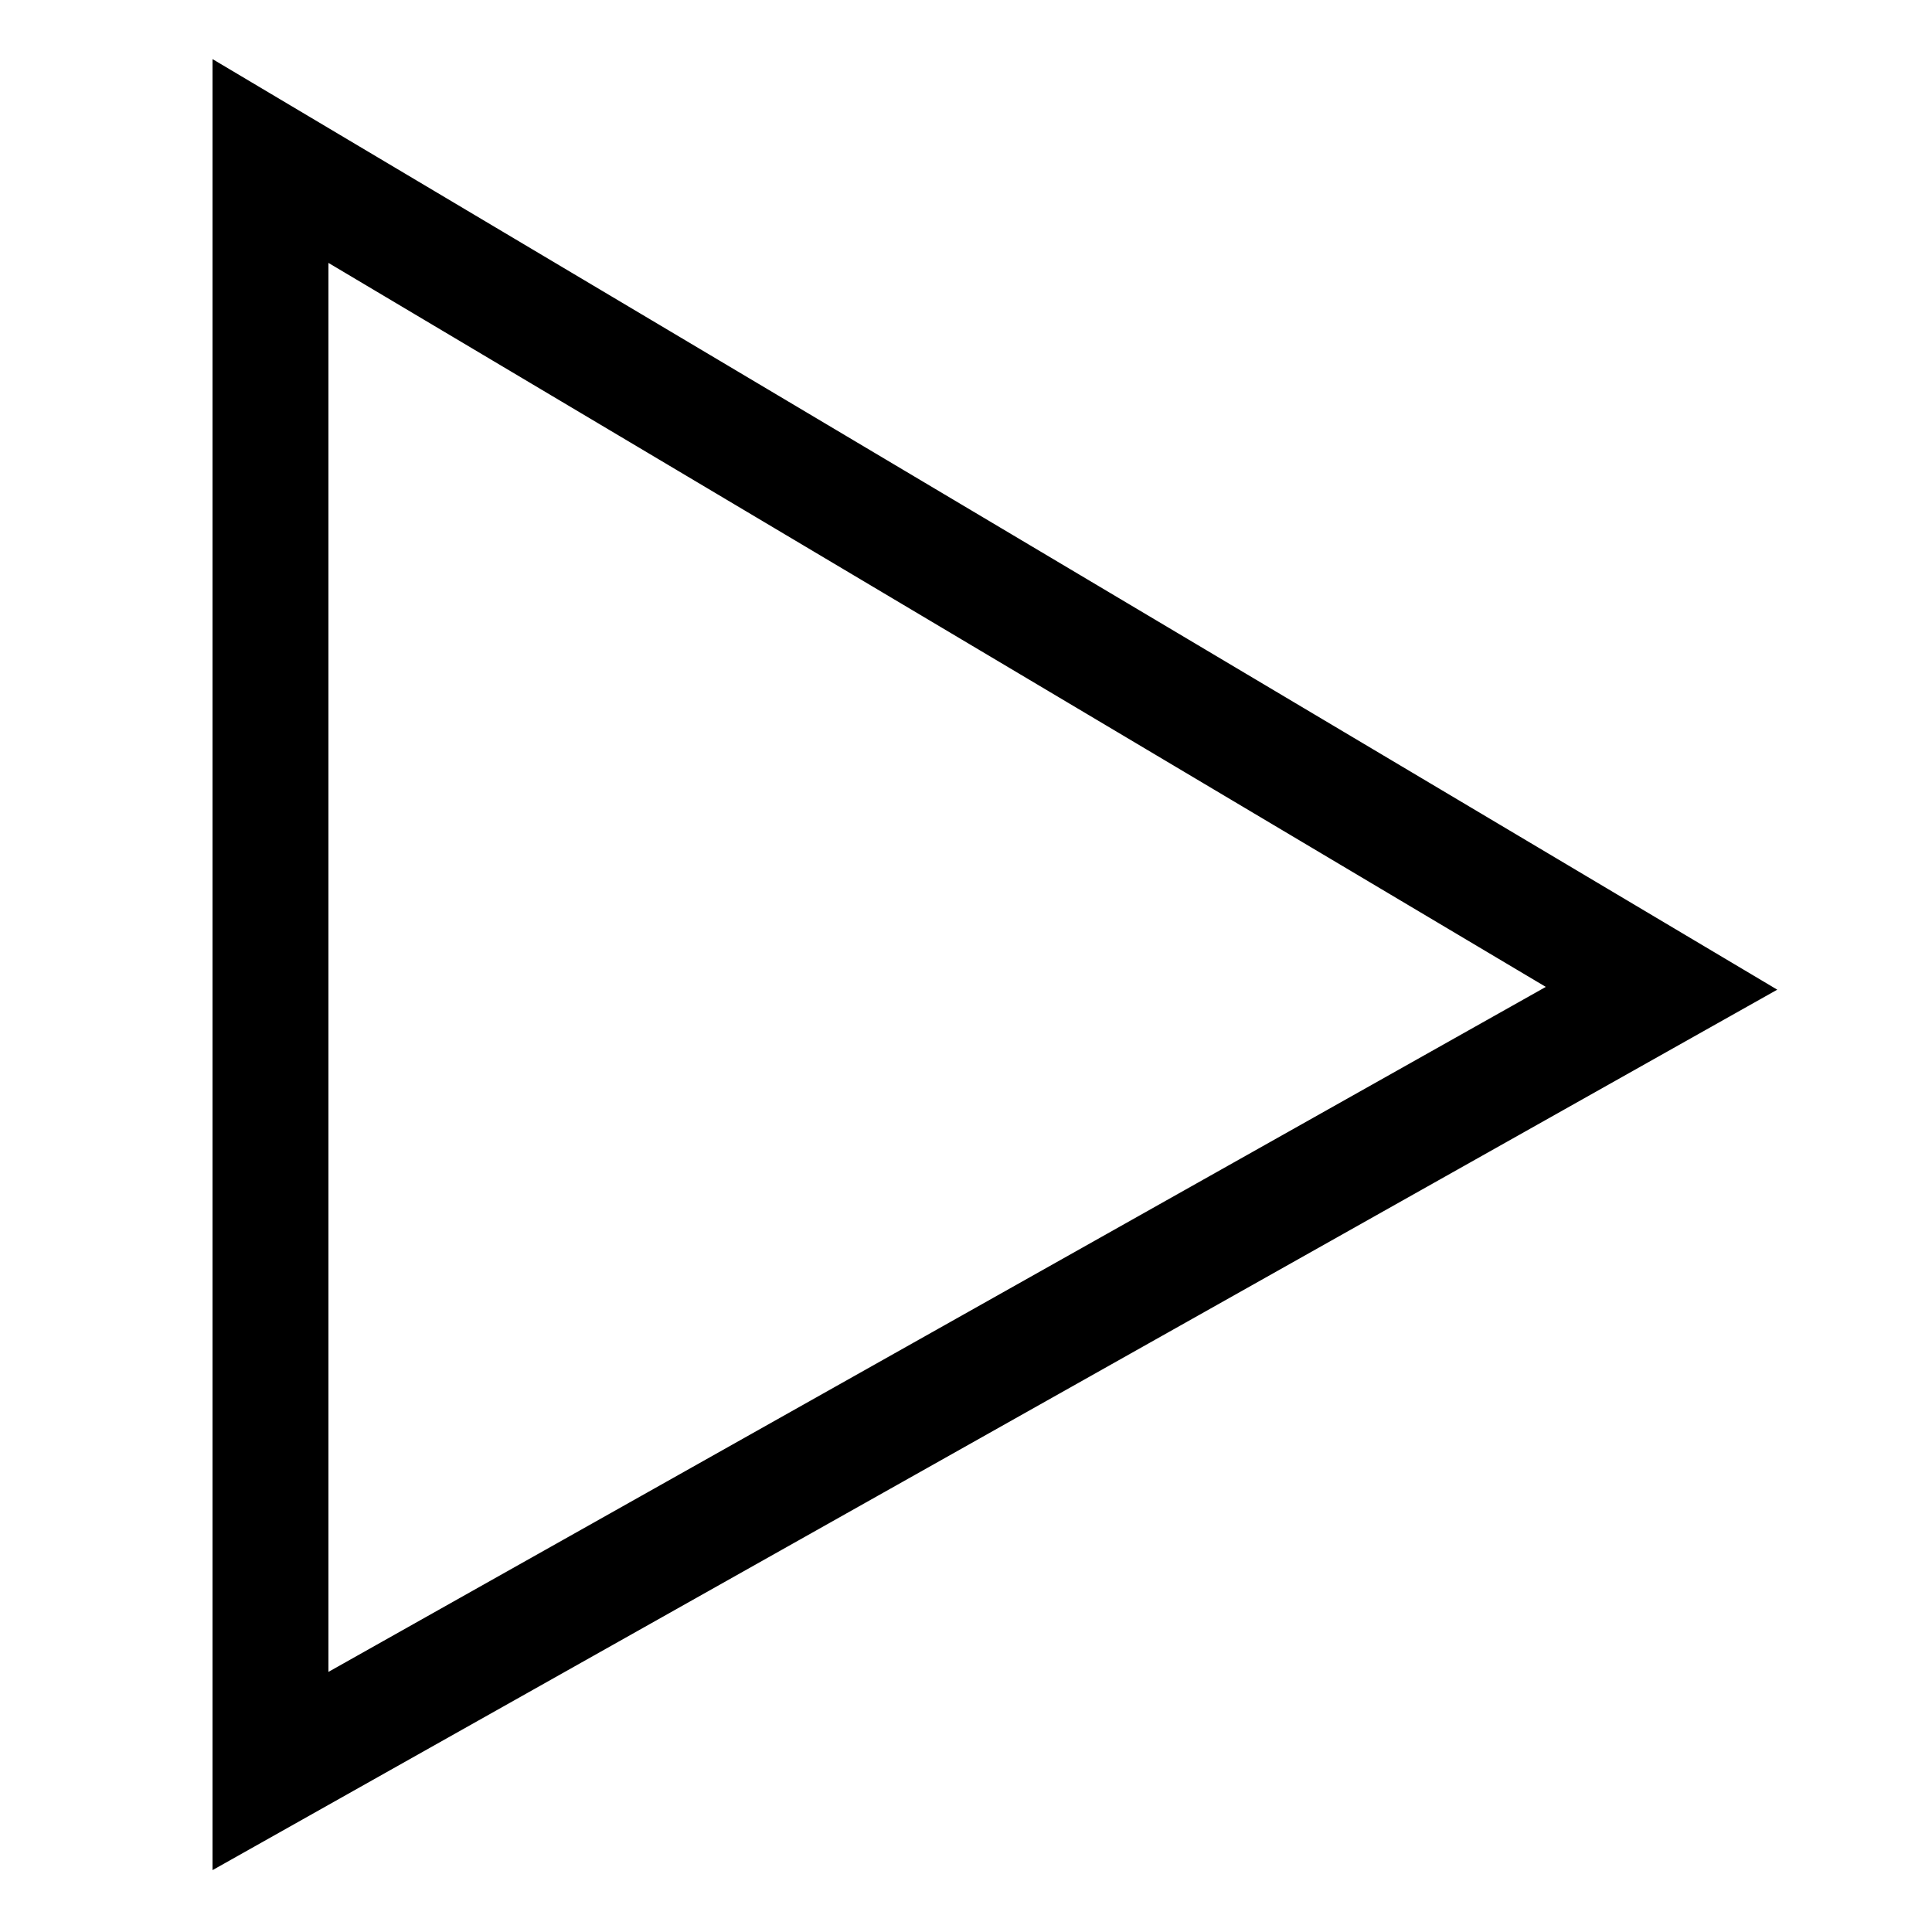
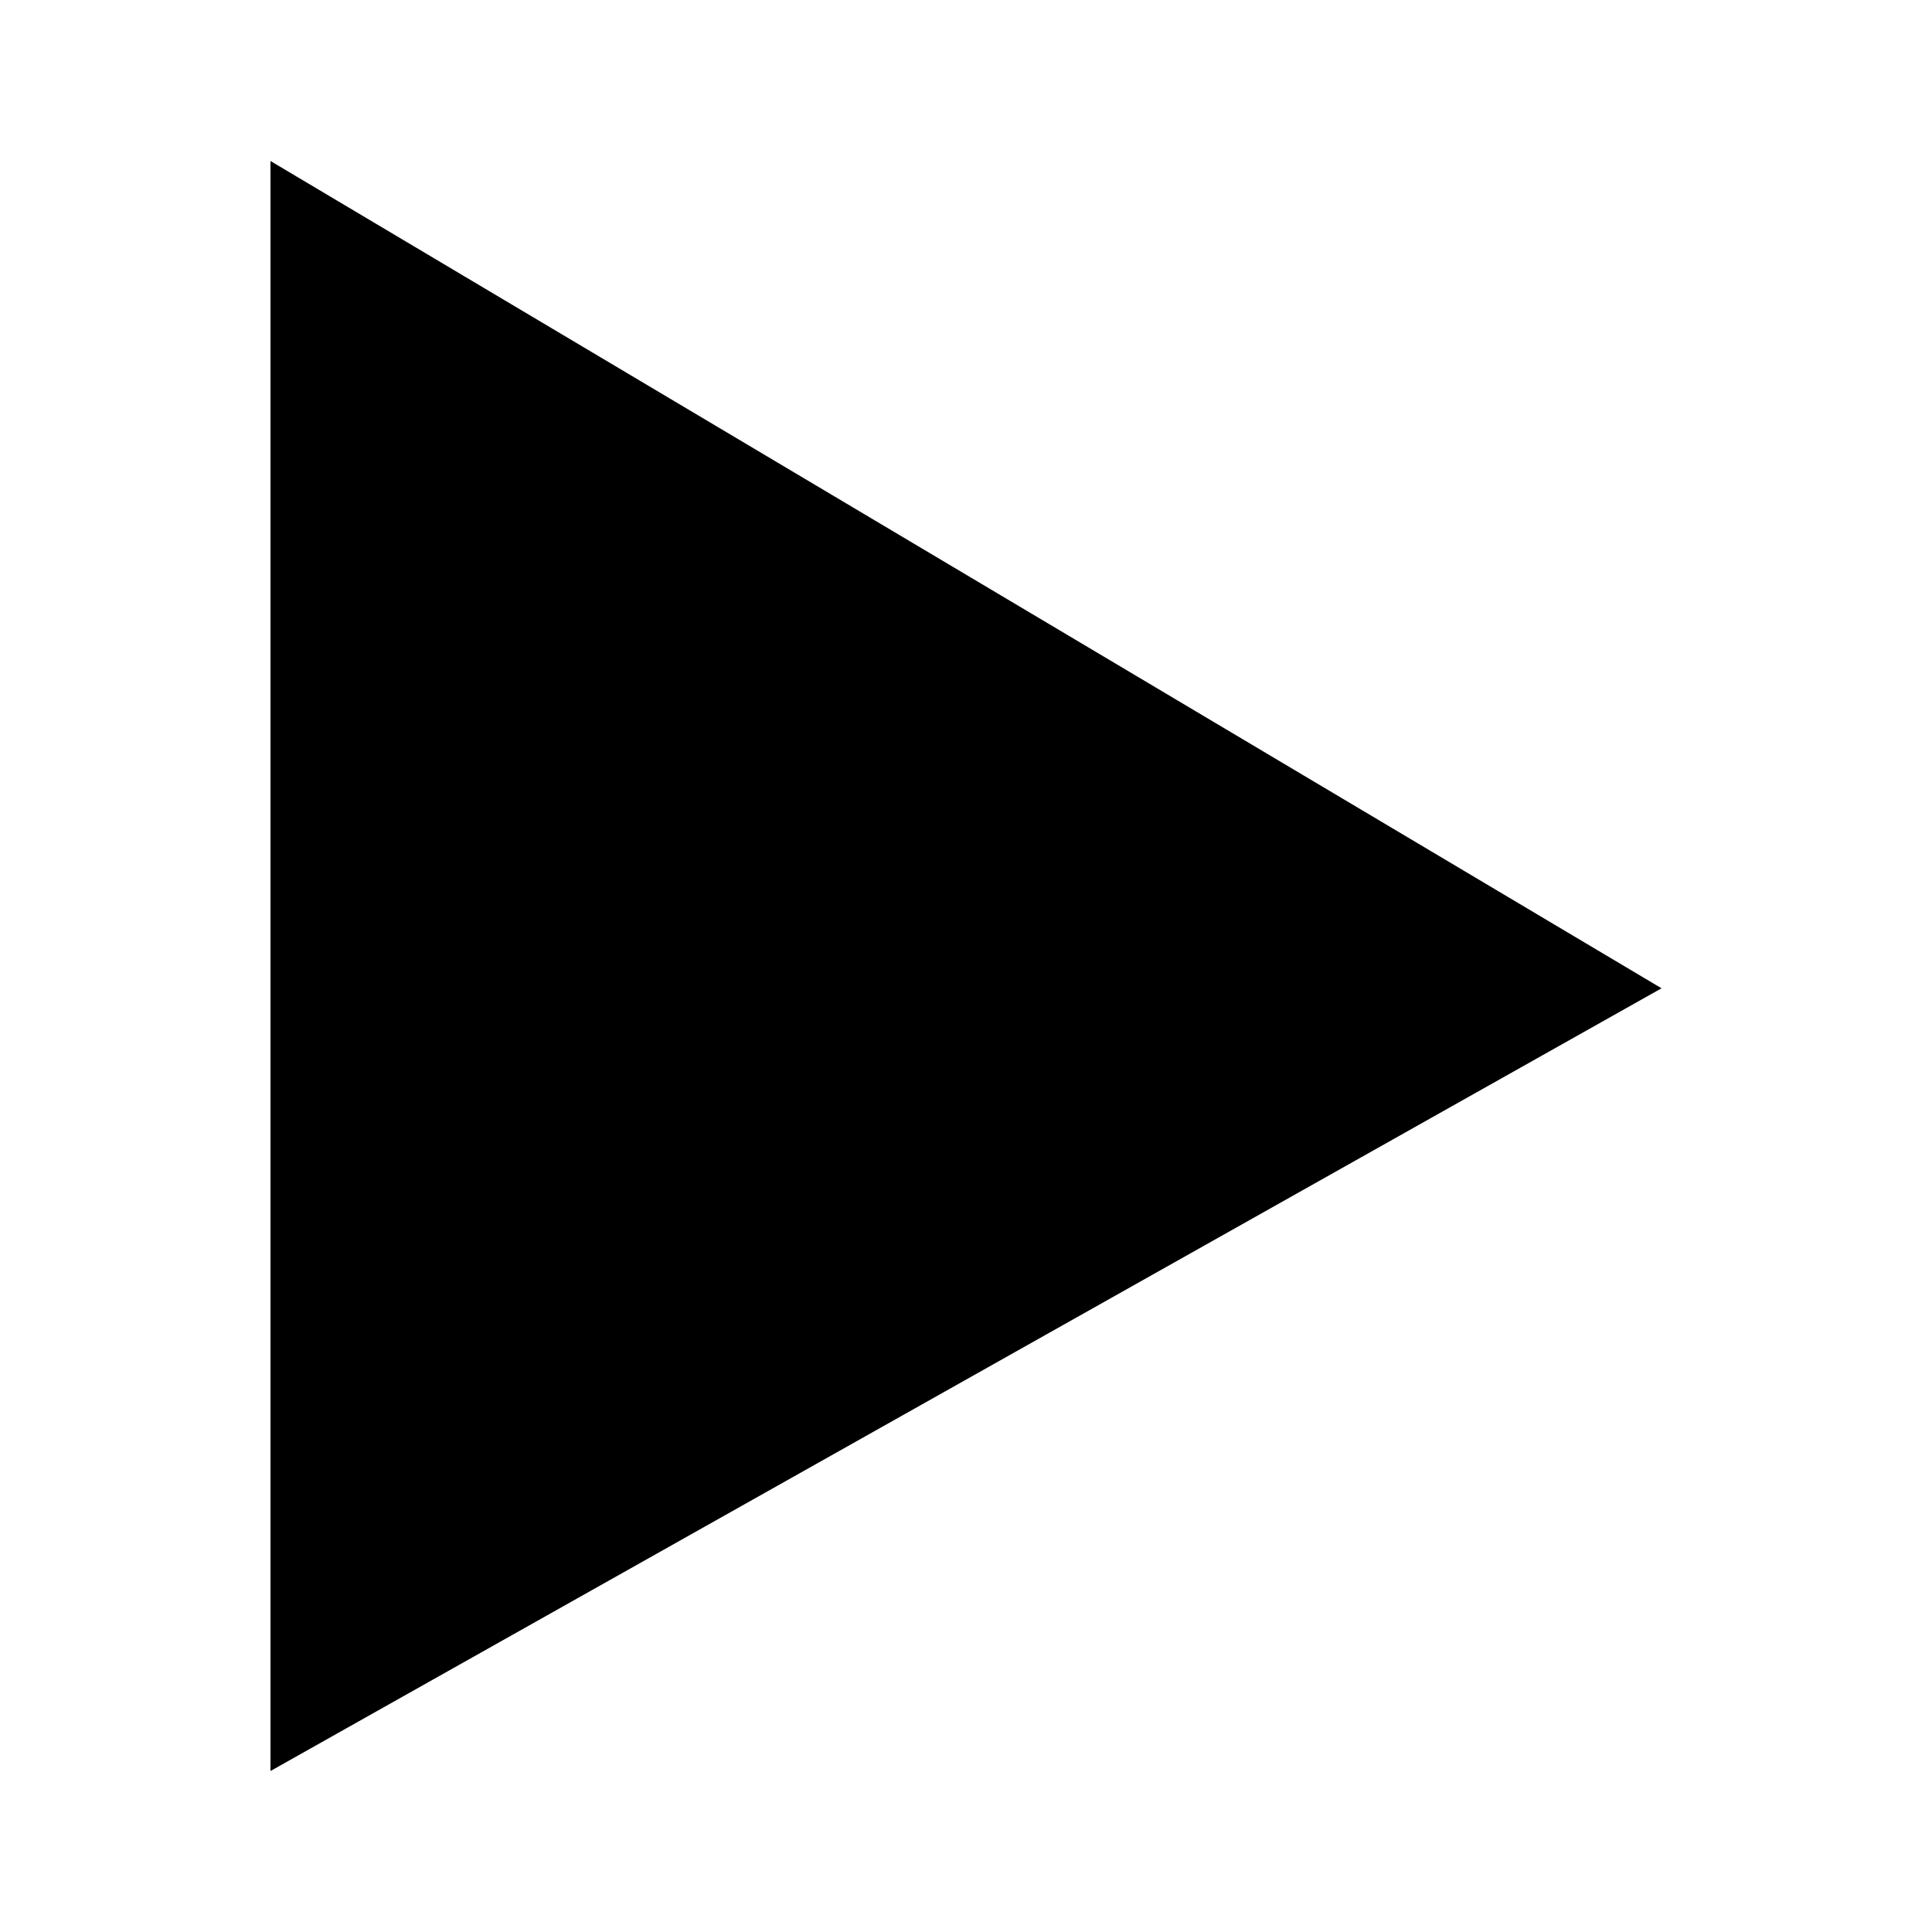
<svg xmlns="http://www.w3.org/2000/svg" version="1.1" id="Layer_1" x="0px" y="0px" width="200px" height="200px" viewBox="0 0 200 200" enable-background="new 0 0 200 200" xml:space="preserve">
-   <polygon fill="none" stroke="#000000" stroke-width="12" stroke-miterlimit="10" points="28,16.667 172.001,102.307 28,183.334 " />
+   <polygon points="28,16.667 172.001,102.307 28,183.334 " />
</svg>
